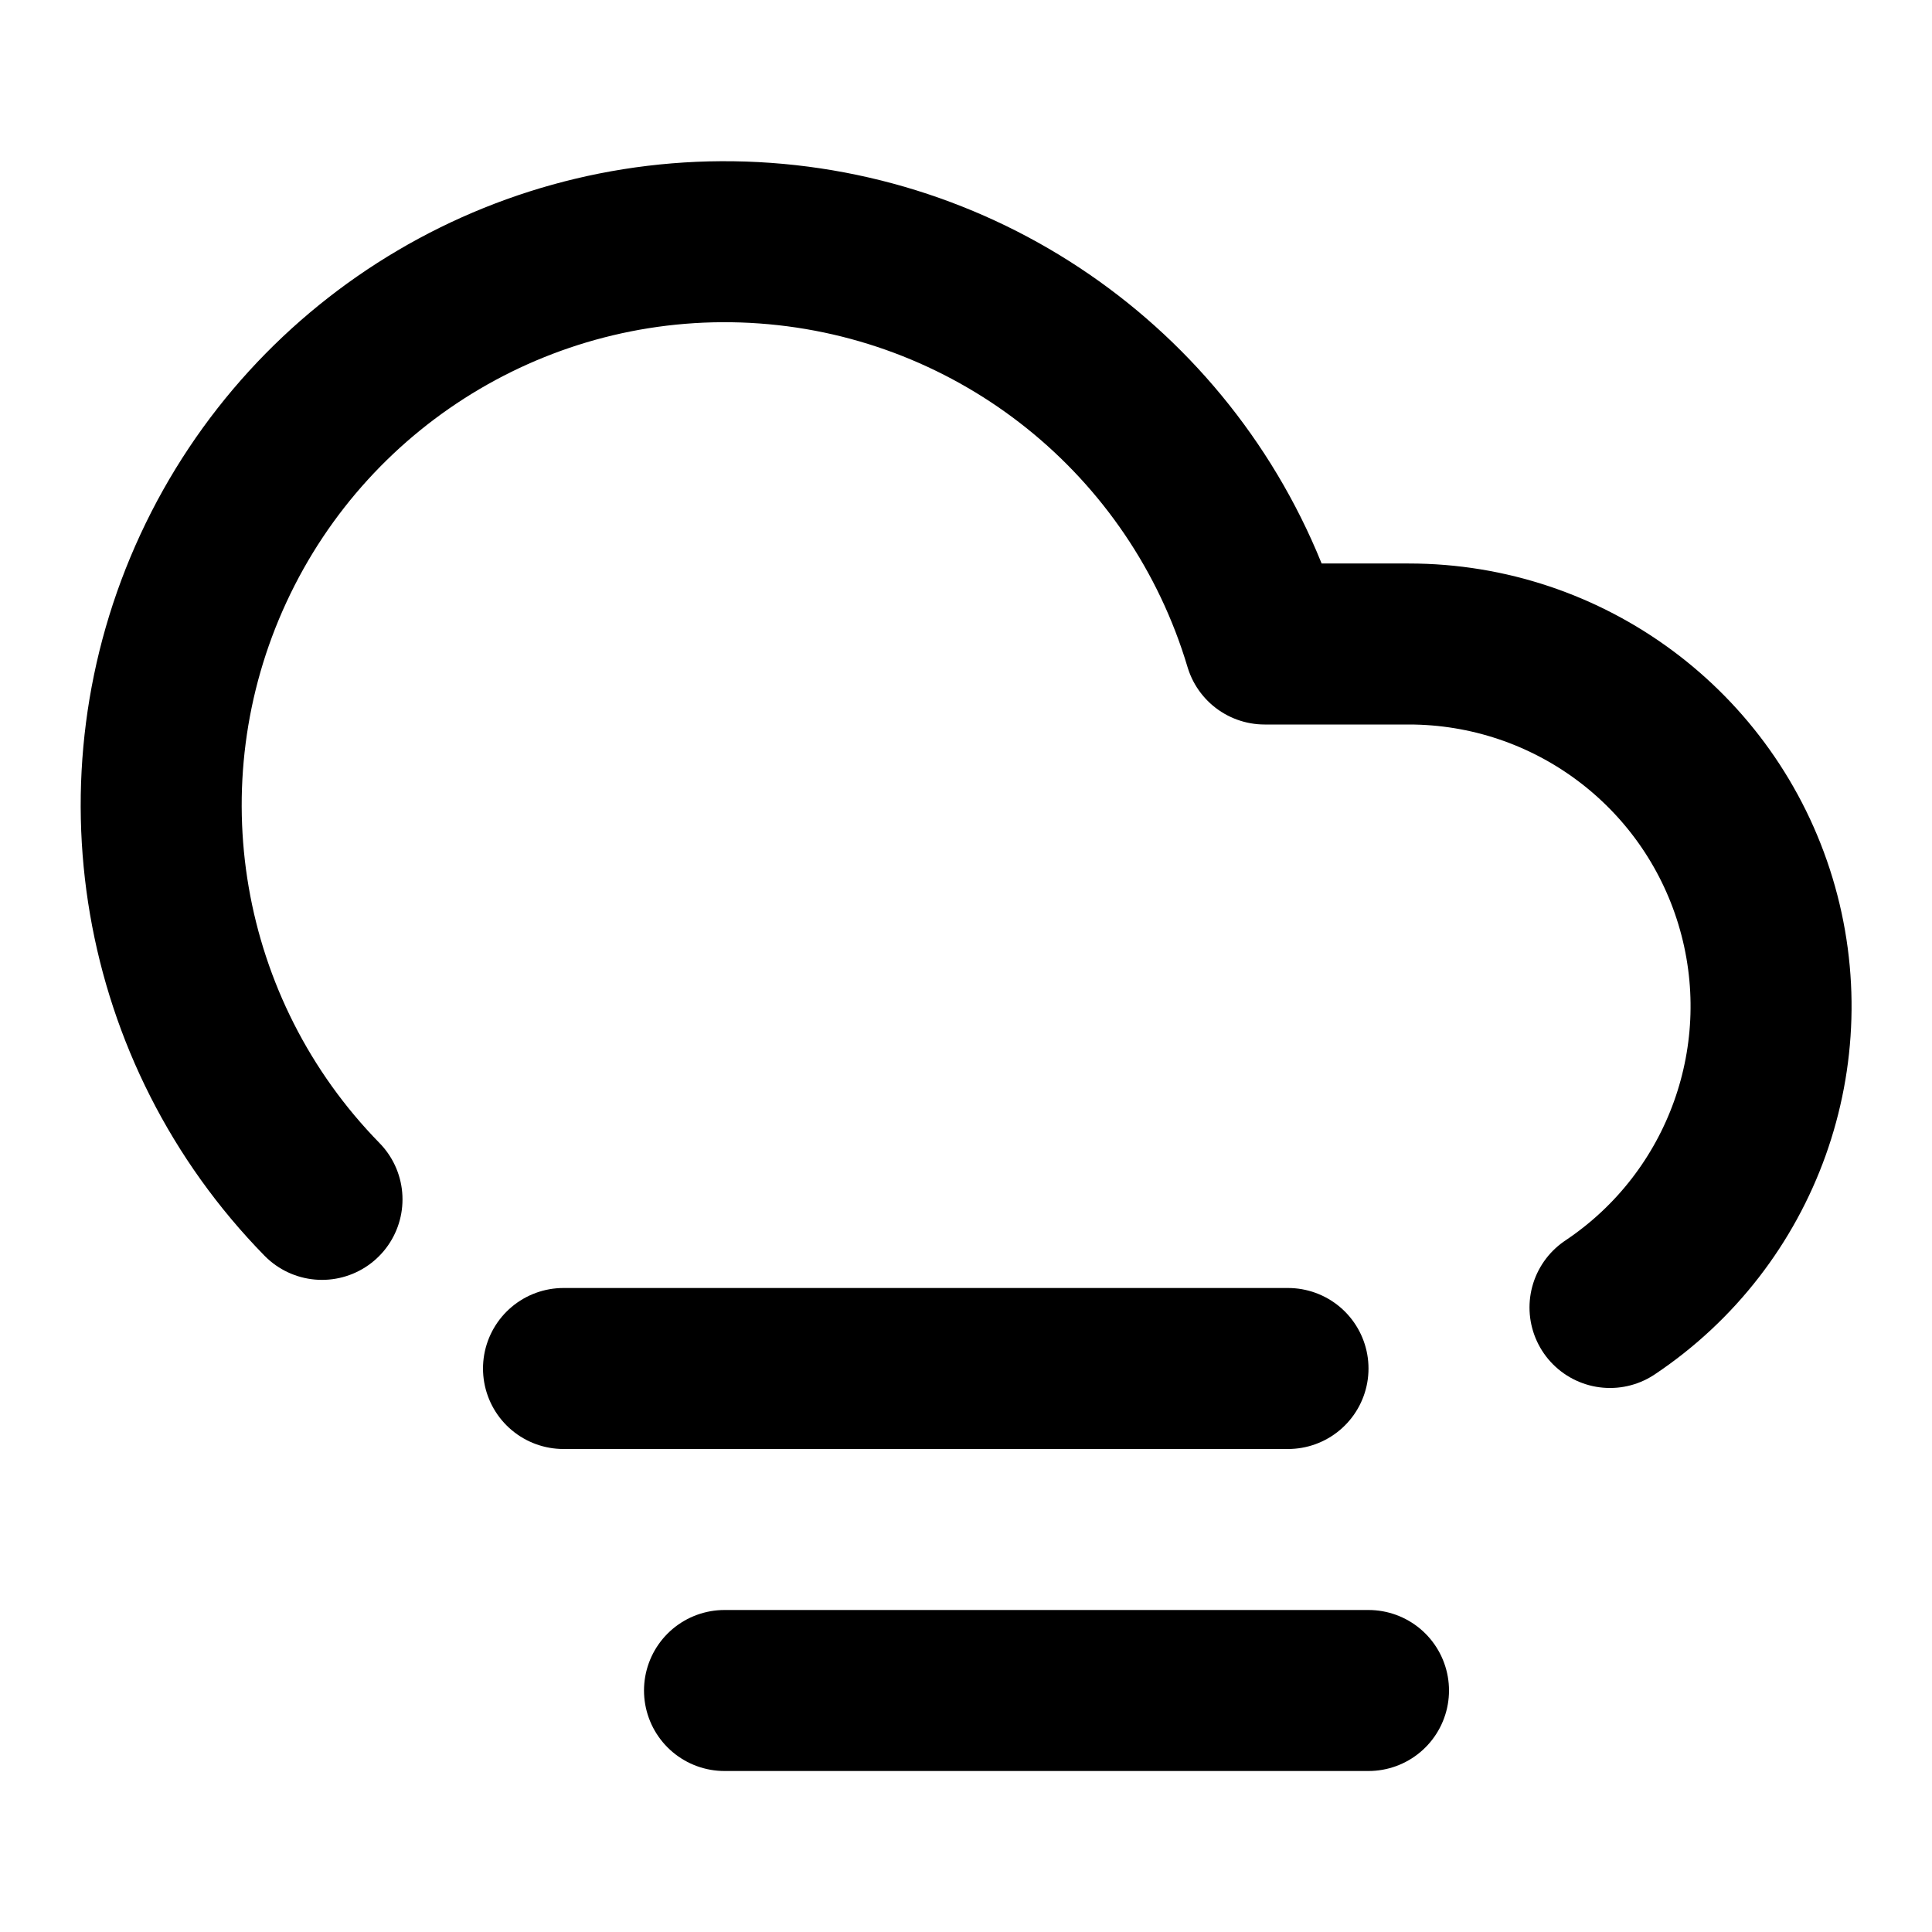
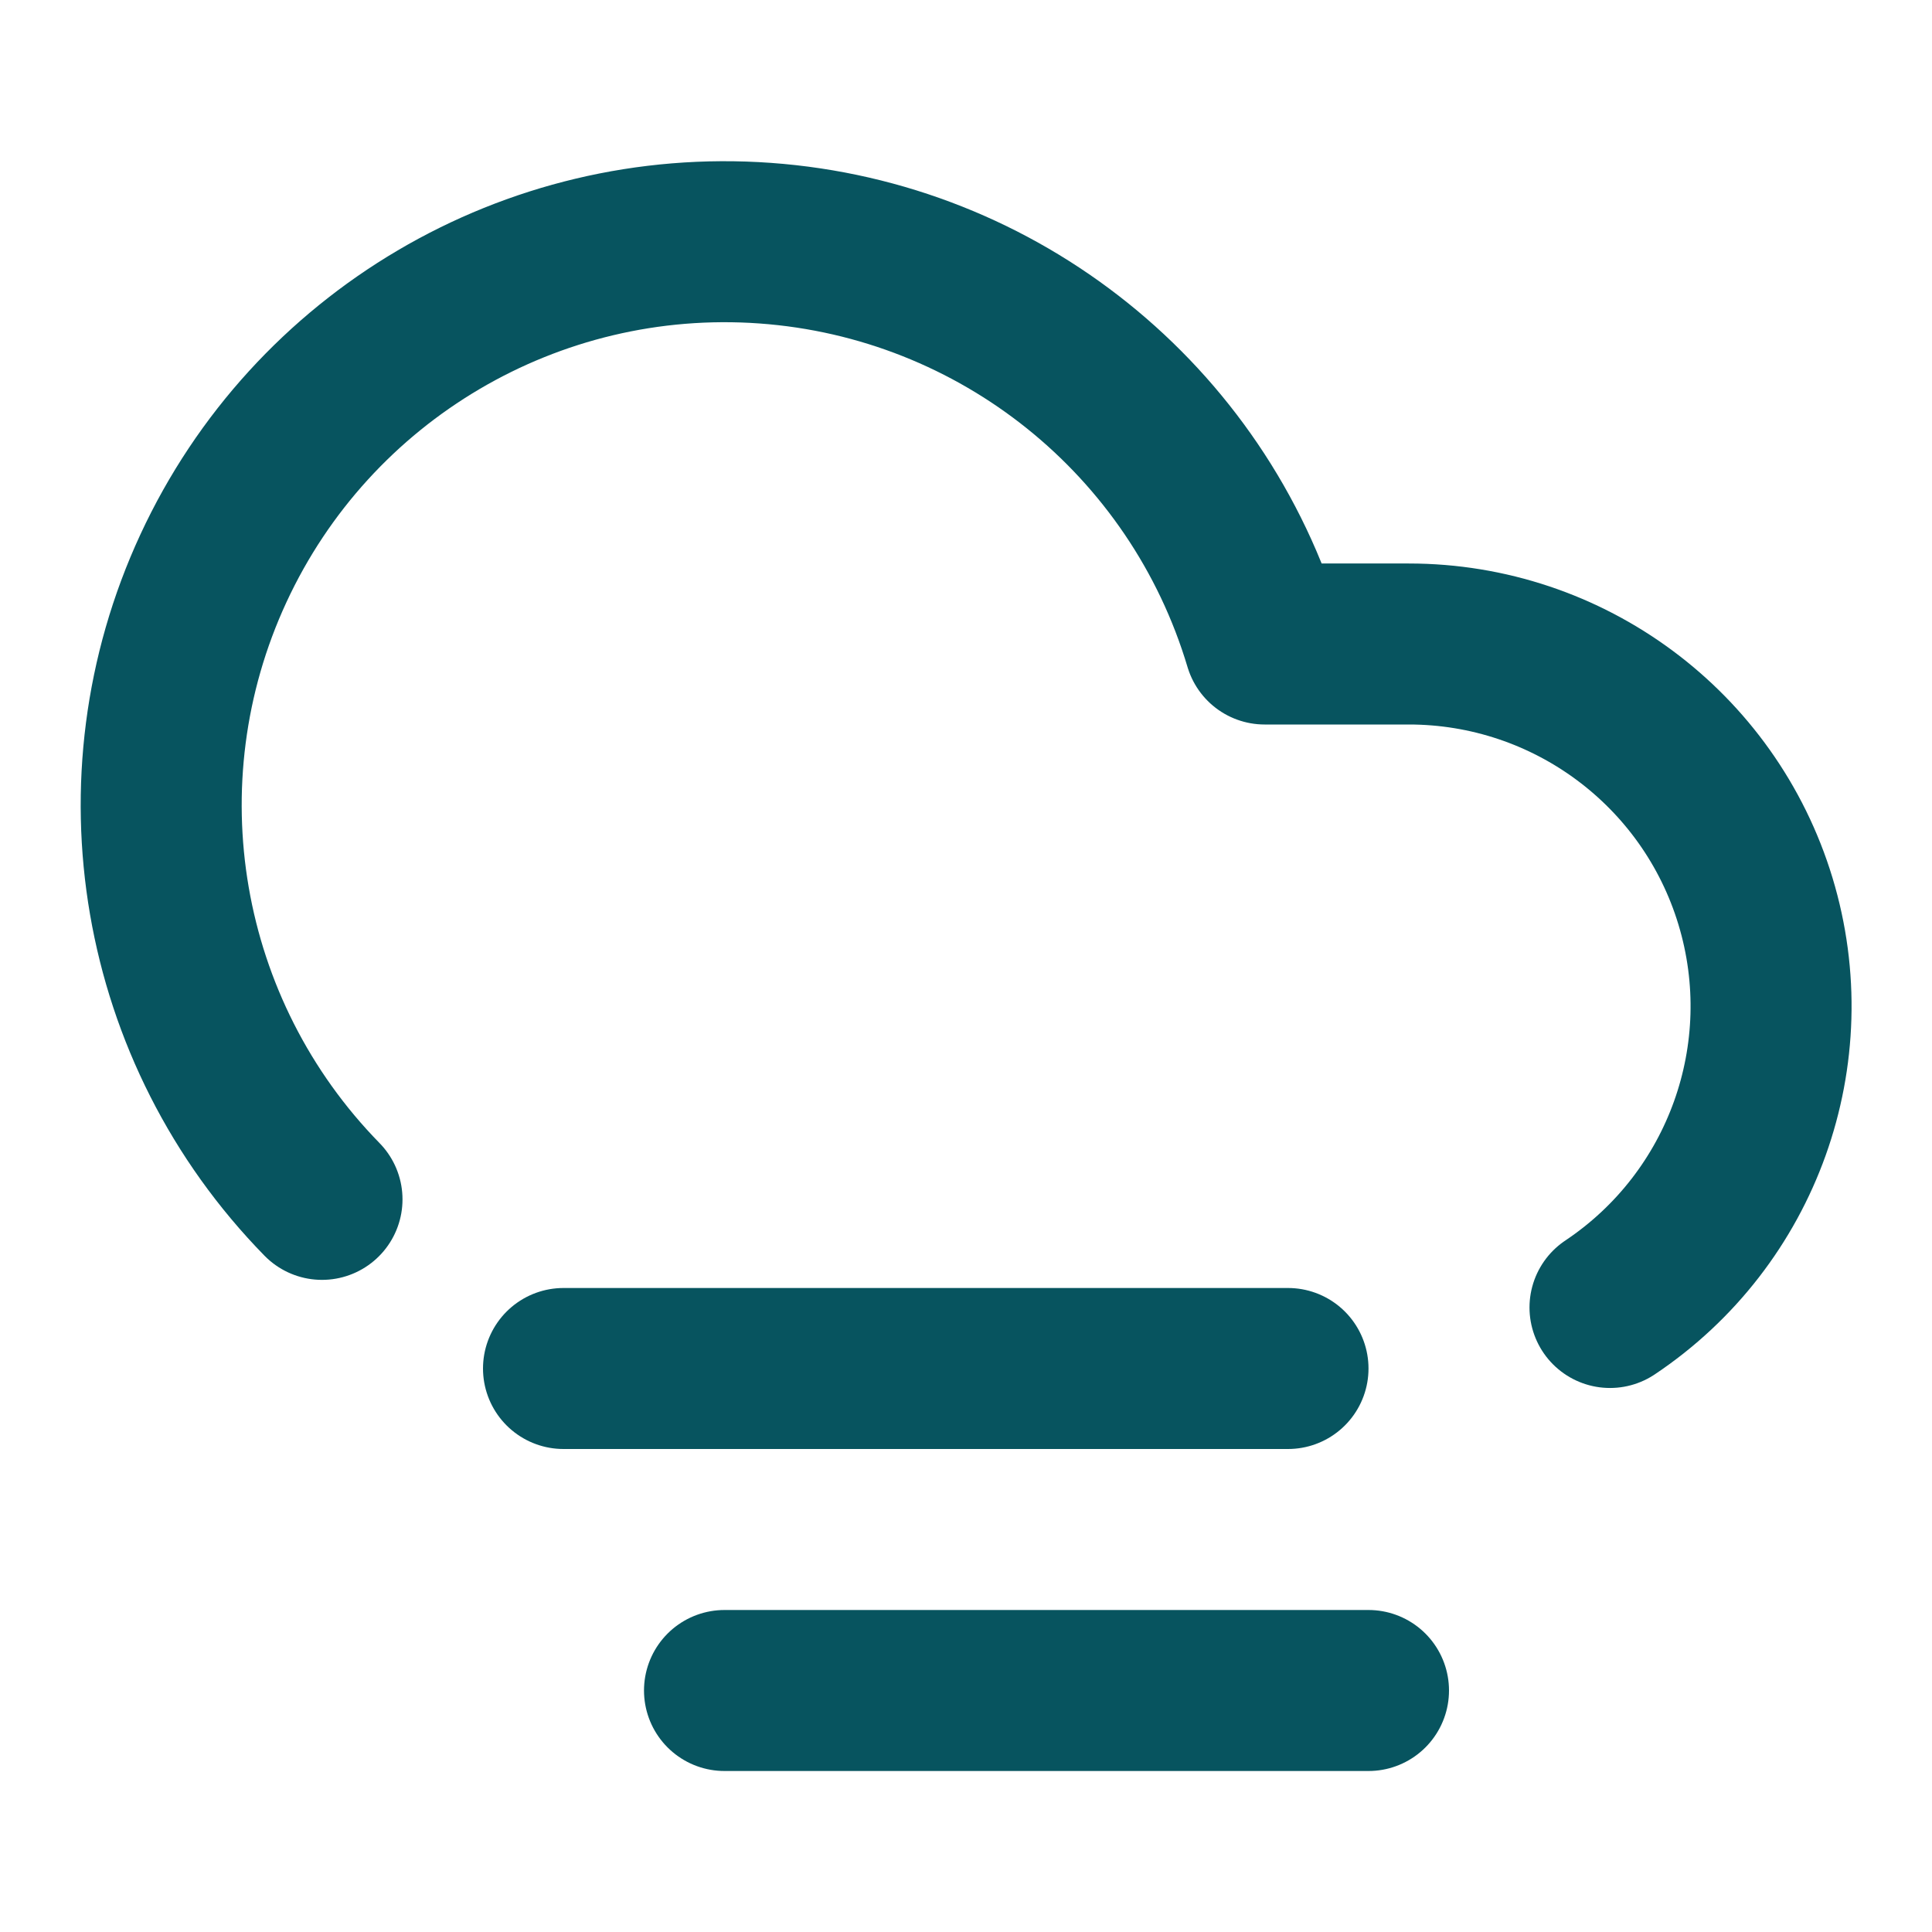
- <svg xmlns="http://www.w3.org/2000/svg" width="24" height="24" viewBox="0 0 24 24" fill="none" stroke="currentColor" stroke-width="2" stroke-linecap="round" stroke-linejoin="round" class="lucide lucide-cloud-fog">
+ <svg xmlns="http://www.w3.org/2000/svg" width="24" height="24" viewBox="0 0 24 24" fill="none" stroke="#07545f" stroke-width="2" stroke-linecap="round" stroke-linejoin="round" class="lucide lucide-cloud-fog">
  <path d="M4 14.899A7 7 0 1 1 15.71 8h1.79a4.5 4.5 0 0 1 2.5 8.242" />
  <path d="M16 17H7" />
  <path d="M17 21H9" />
</svg>
